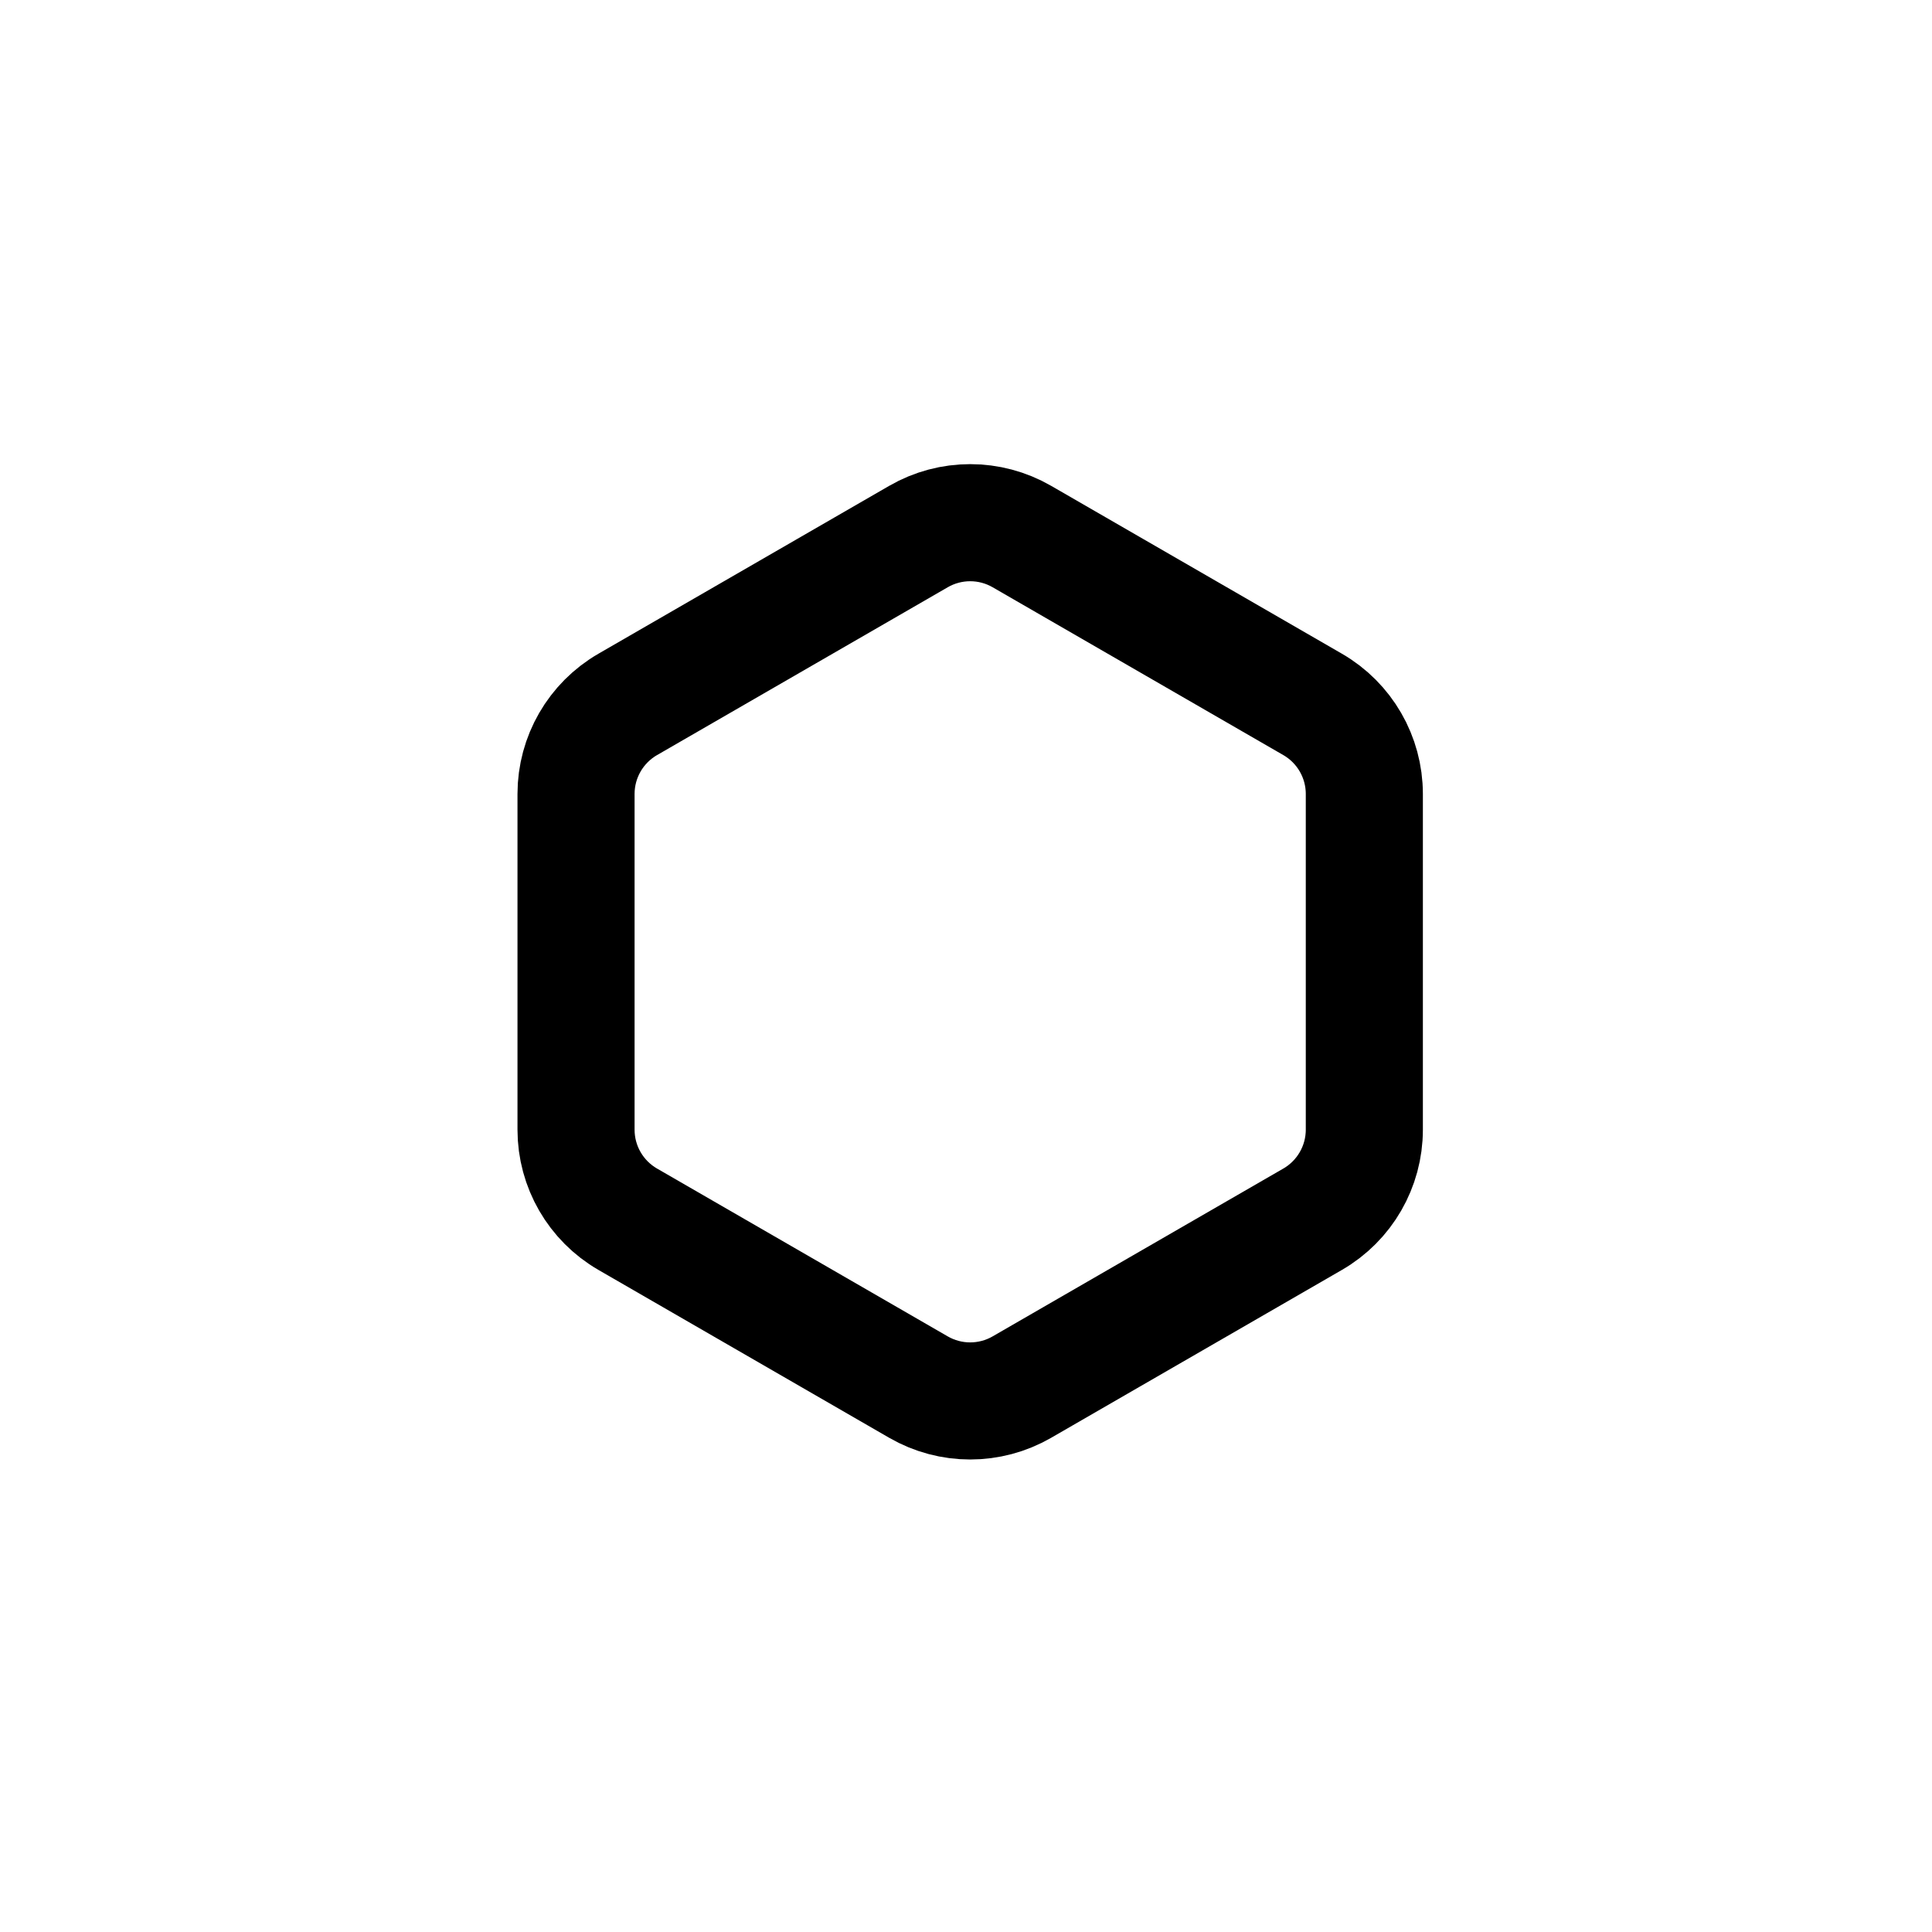
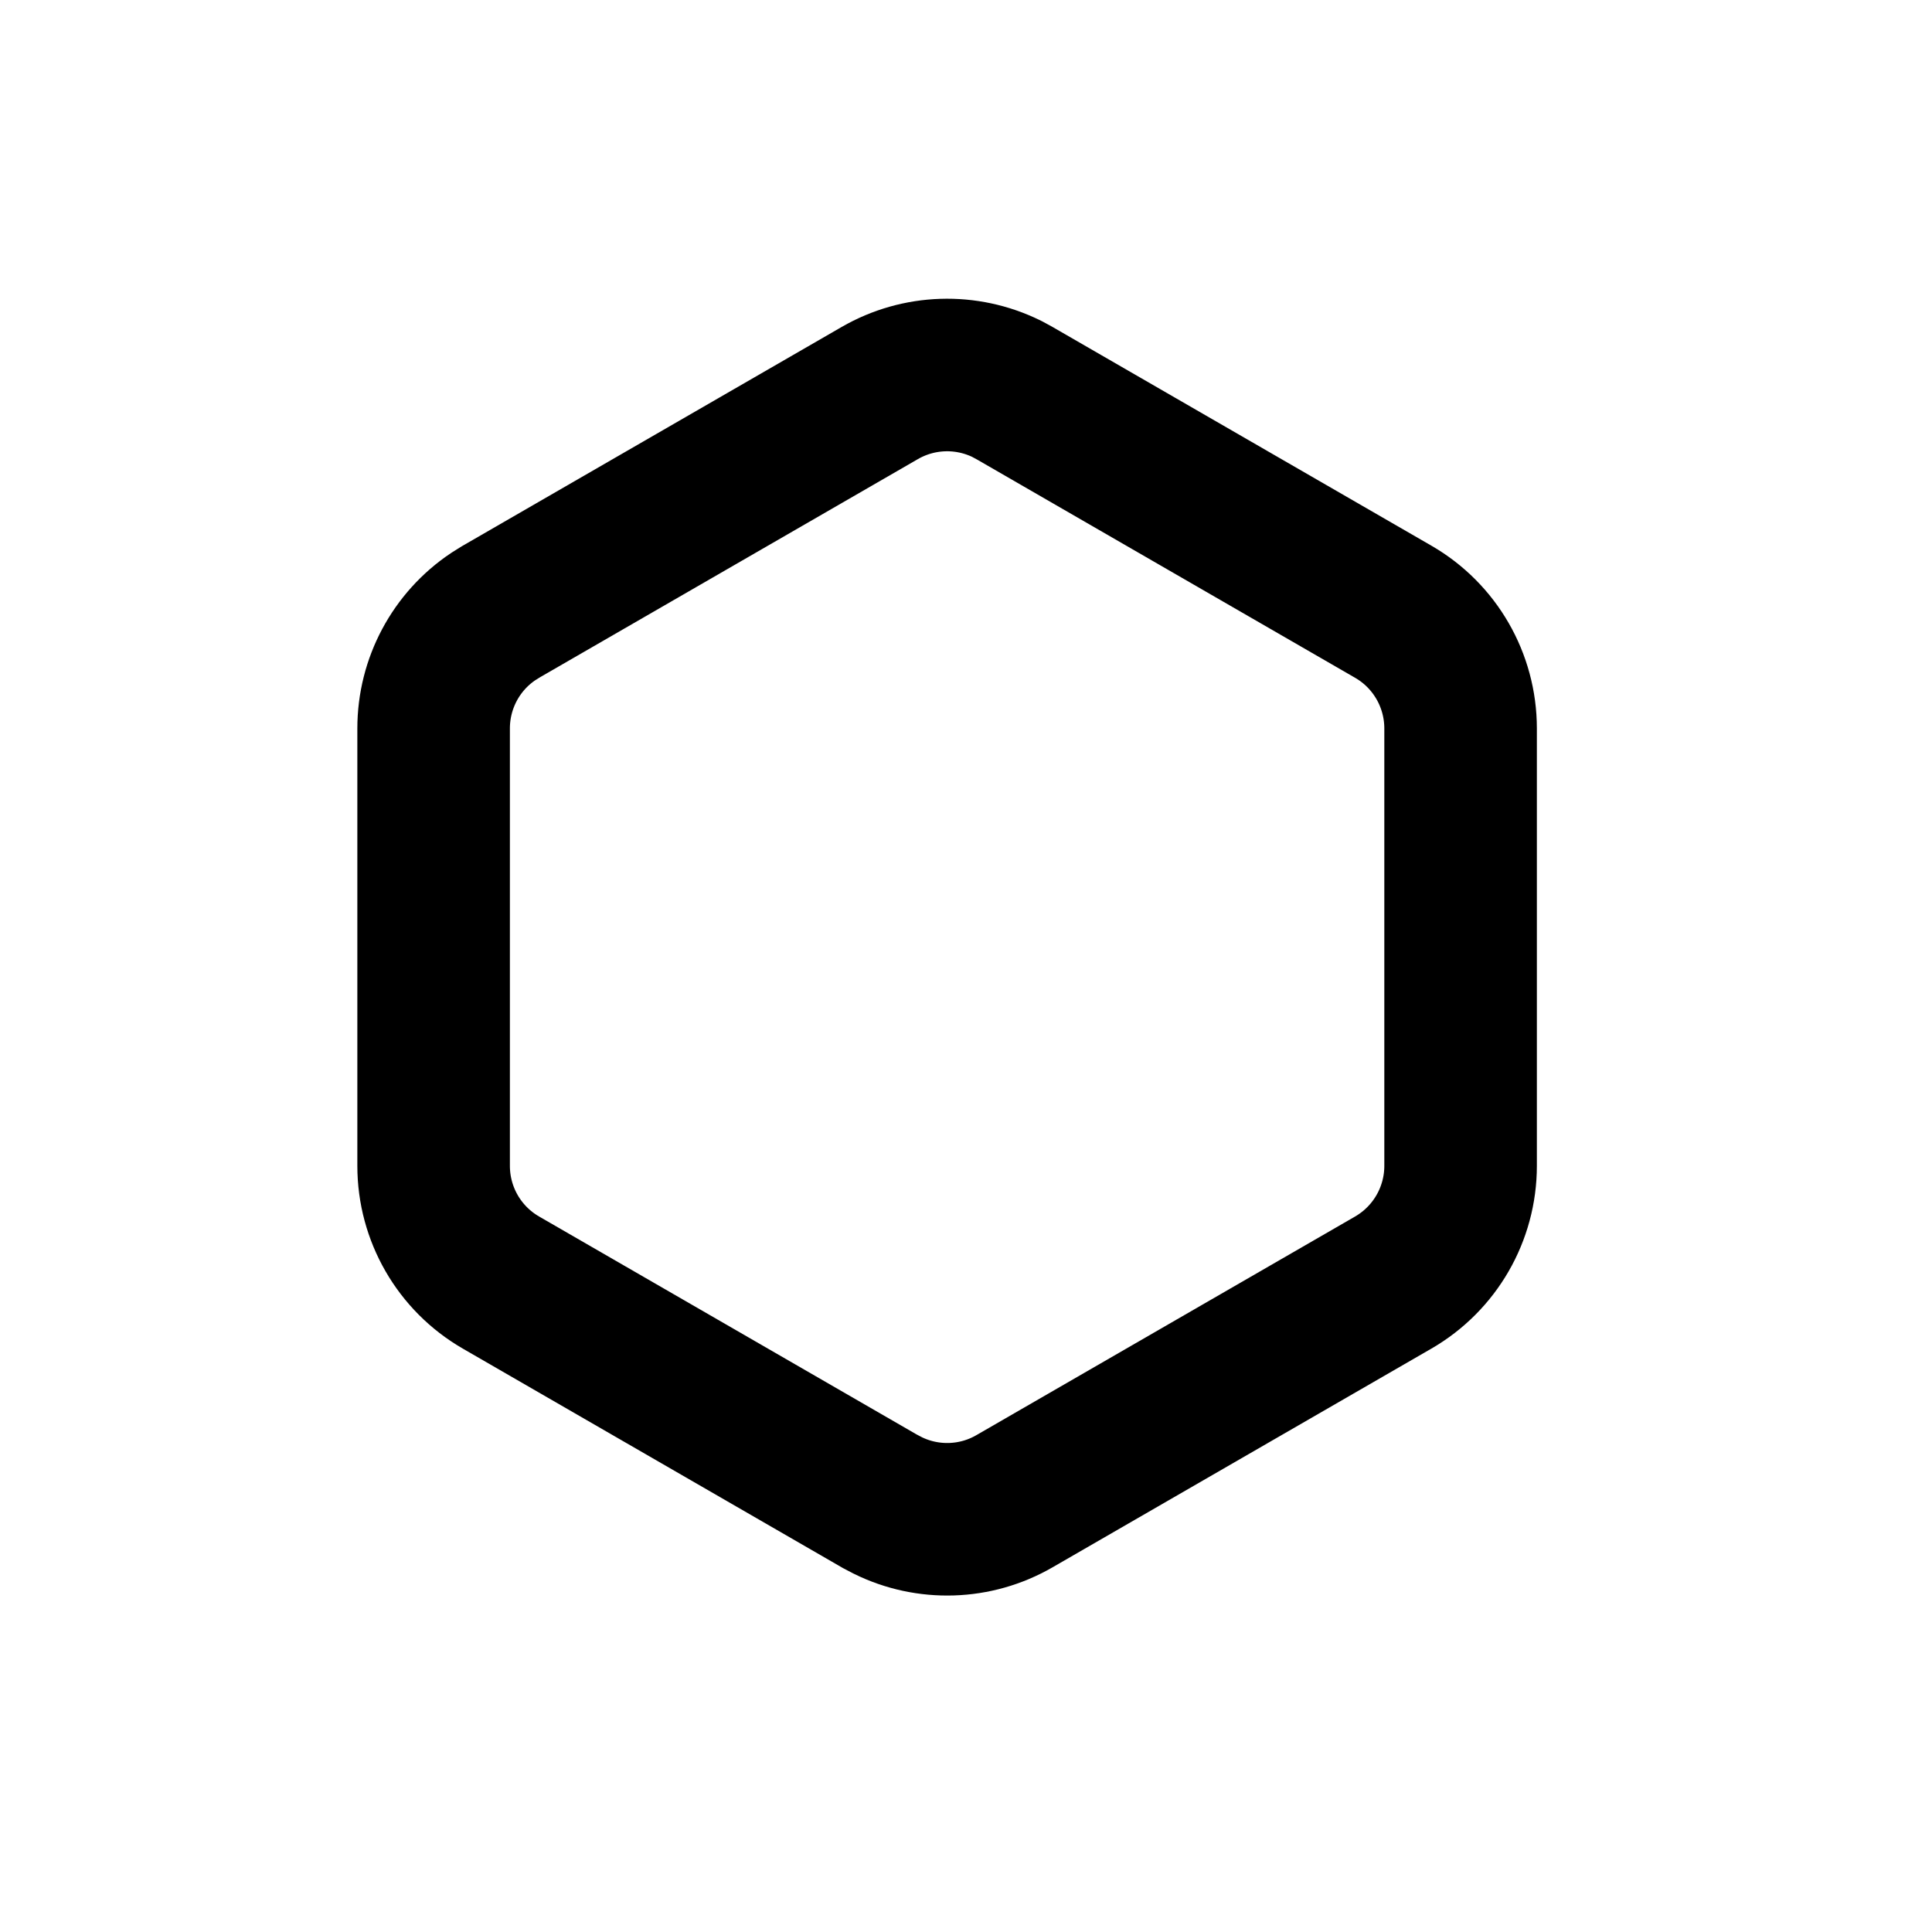
- <svg xmlns="http://www.w3.org/2000/svg" width="100%" height="100%" viewBox="0 0 462 462" fill="none">
-   <path d="M244.363 128.303L313.89 168.445C321.54 172.862 326.253 181.025 326.253 189.858V270.142C326.253 278.975 321.54 287.138 313.89 291.555L244.363 331.697C236.713 336.113 227.287 336.113 219.637 331.697L150.11 291.555C142.46 287.138 137.747 278.975 137.747 270.142V189.858C137.747 181.025 142.46 172.862 150.11 168.445L219.637 128.303C227.287 123.887 236.713 123.887 244.363 128.303Z" stroke="currentColor" stroke-width="28" />
+ <svg xmlns="http://www.w3.org/2000/svg" width="25" height="25" viewBox="0 0 25 25" fill="none">
+   <path d="M11.384 5.086C11.89 4.794 12.505 4.776 13.025 5.031L13.127 5.086L18.029 7.916C18.568 8.227 18.9 8.803 18.9 9.426V15.086C18.9 15.709 18.568 16.284 18.029 16.596L13.127 19.426C12.622 19.718 12.006 19.736 11.487 19.48L11.384 19.426L6.482 16.596C5.942 16.284 5.611 15.709 5.611 15.086V9.426C5.611 8.842 5.902 8.3 6.383 7.978L6.482 7.916L11.384 5.086Z" stroke="currentColor" stroke-width="1.974" />
</svg>
